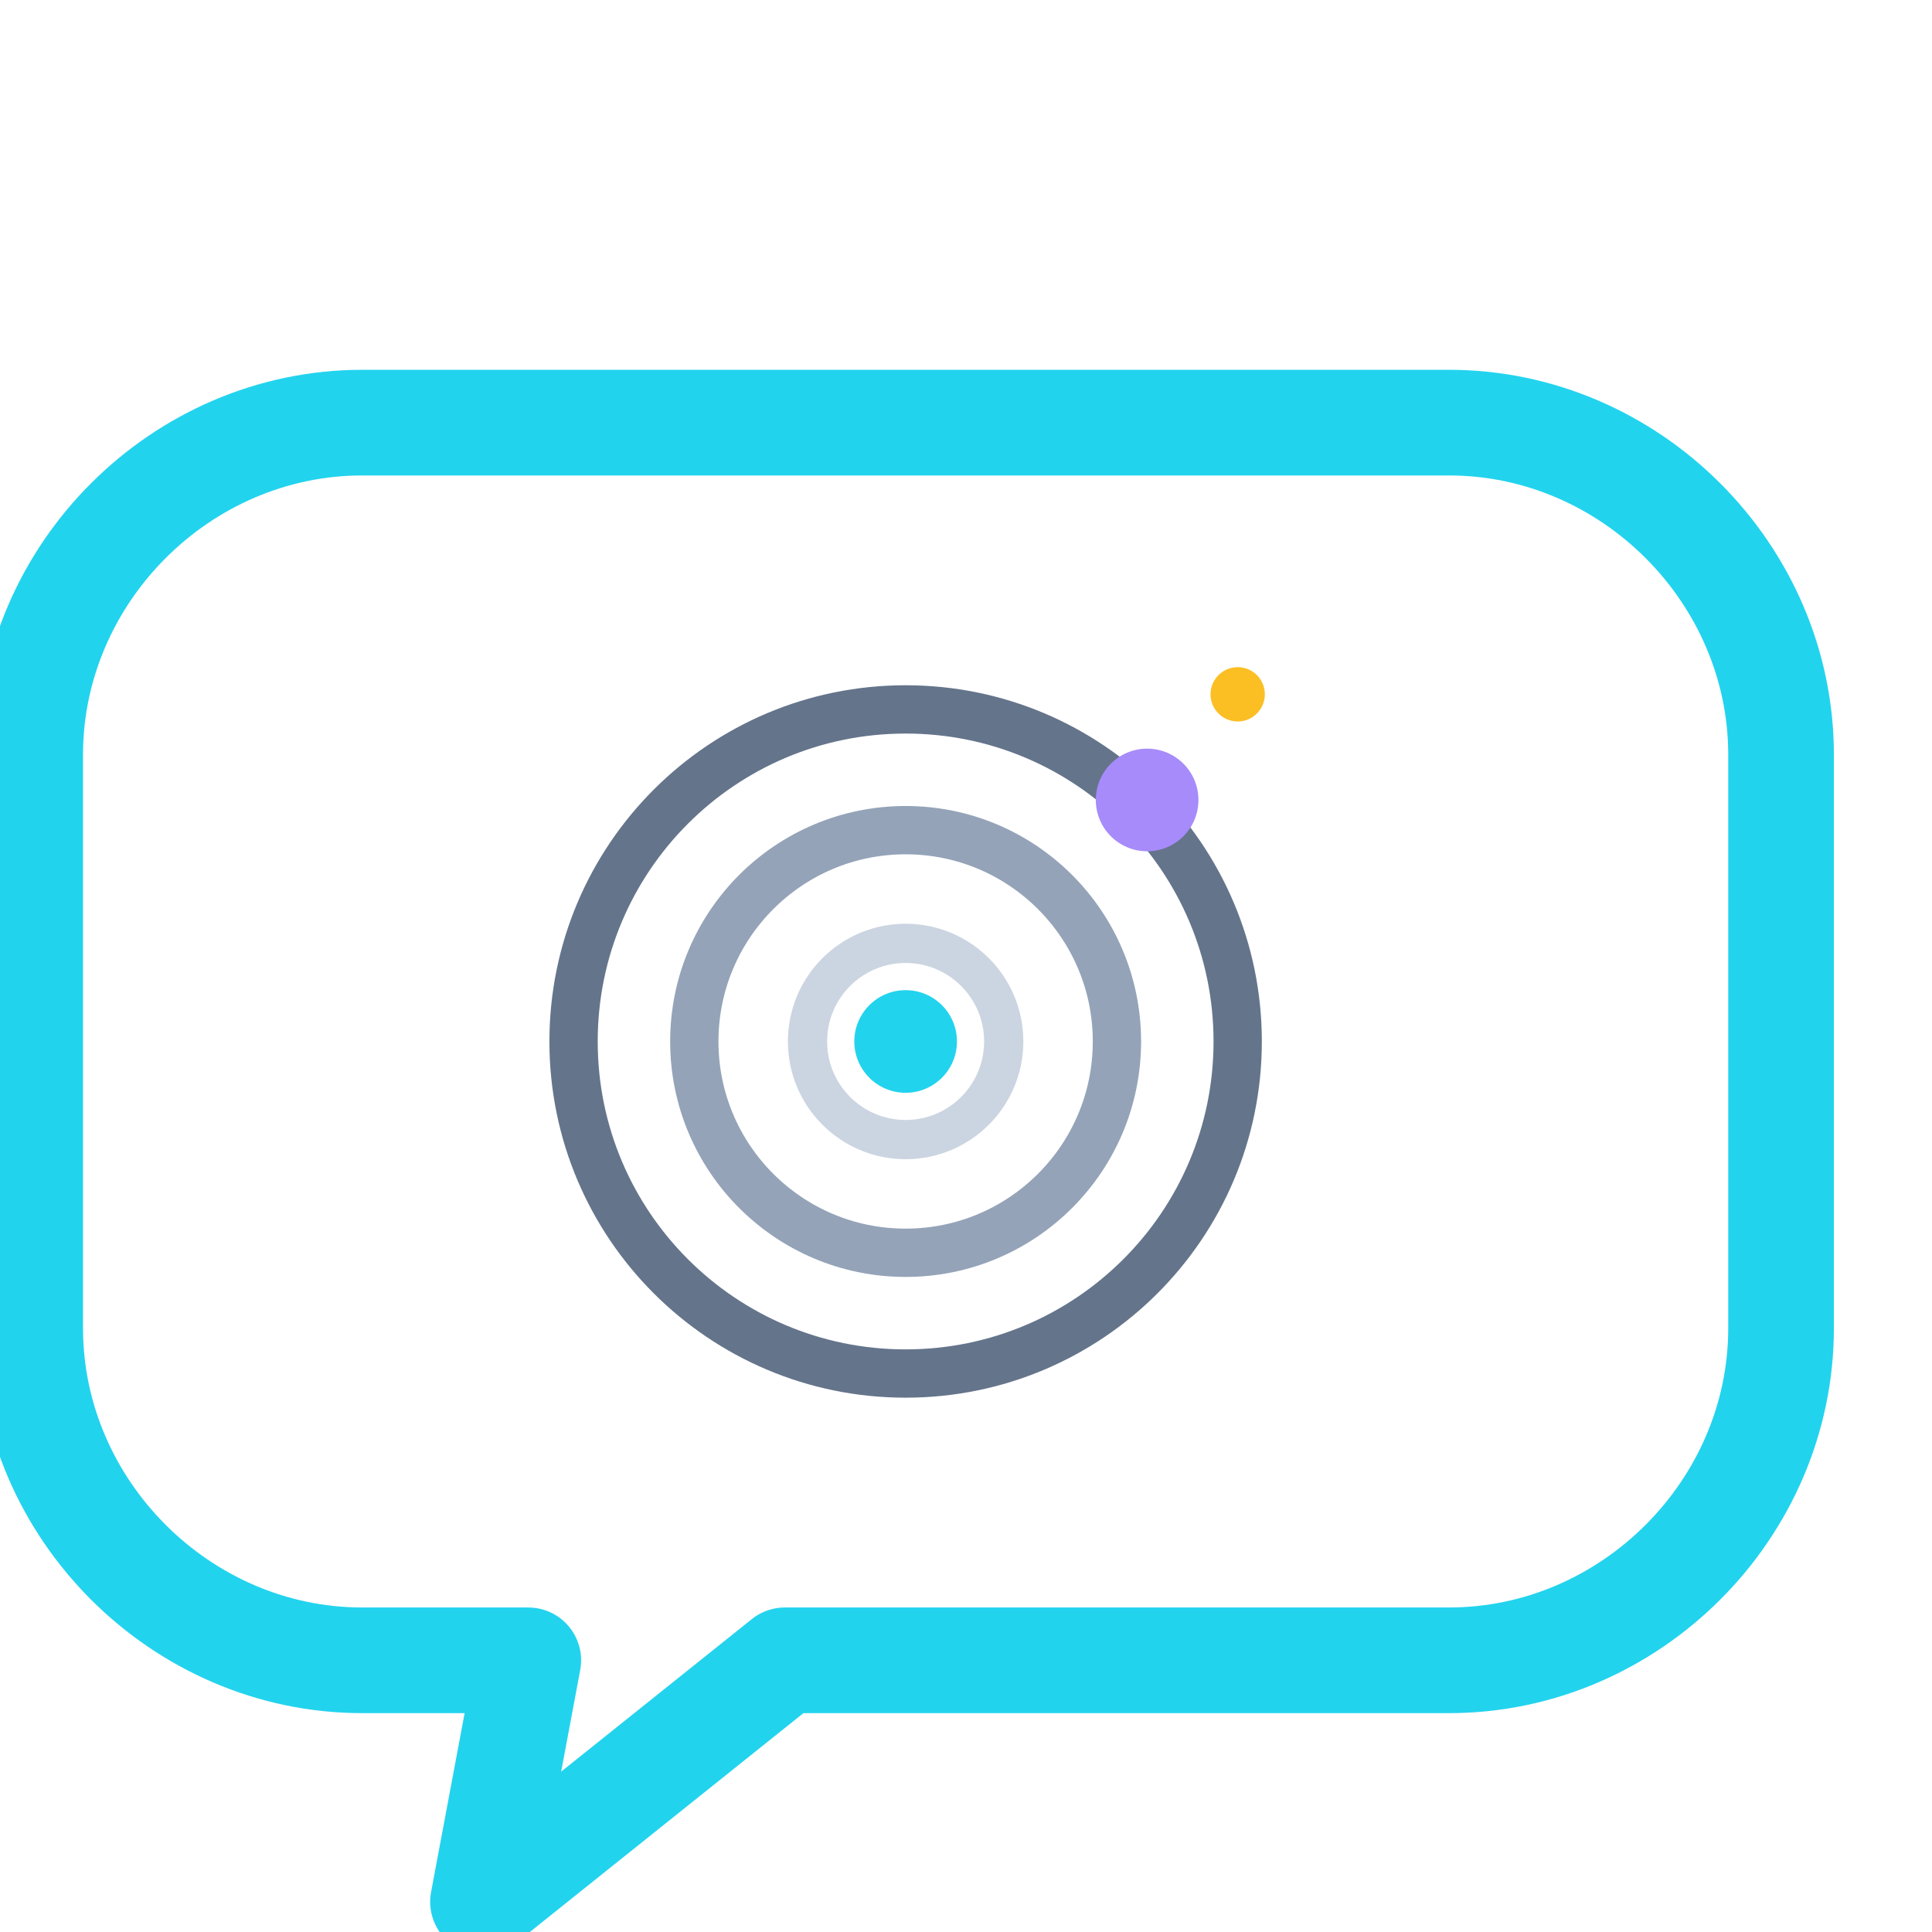
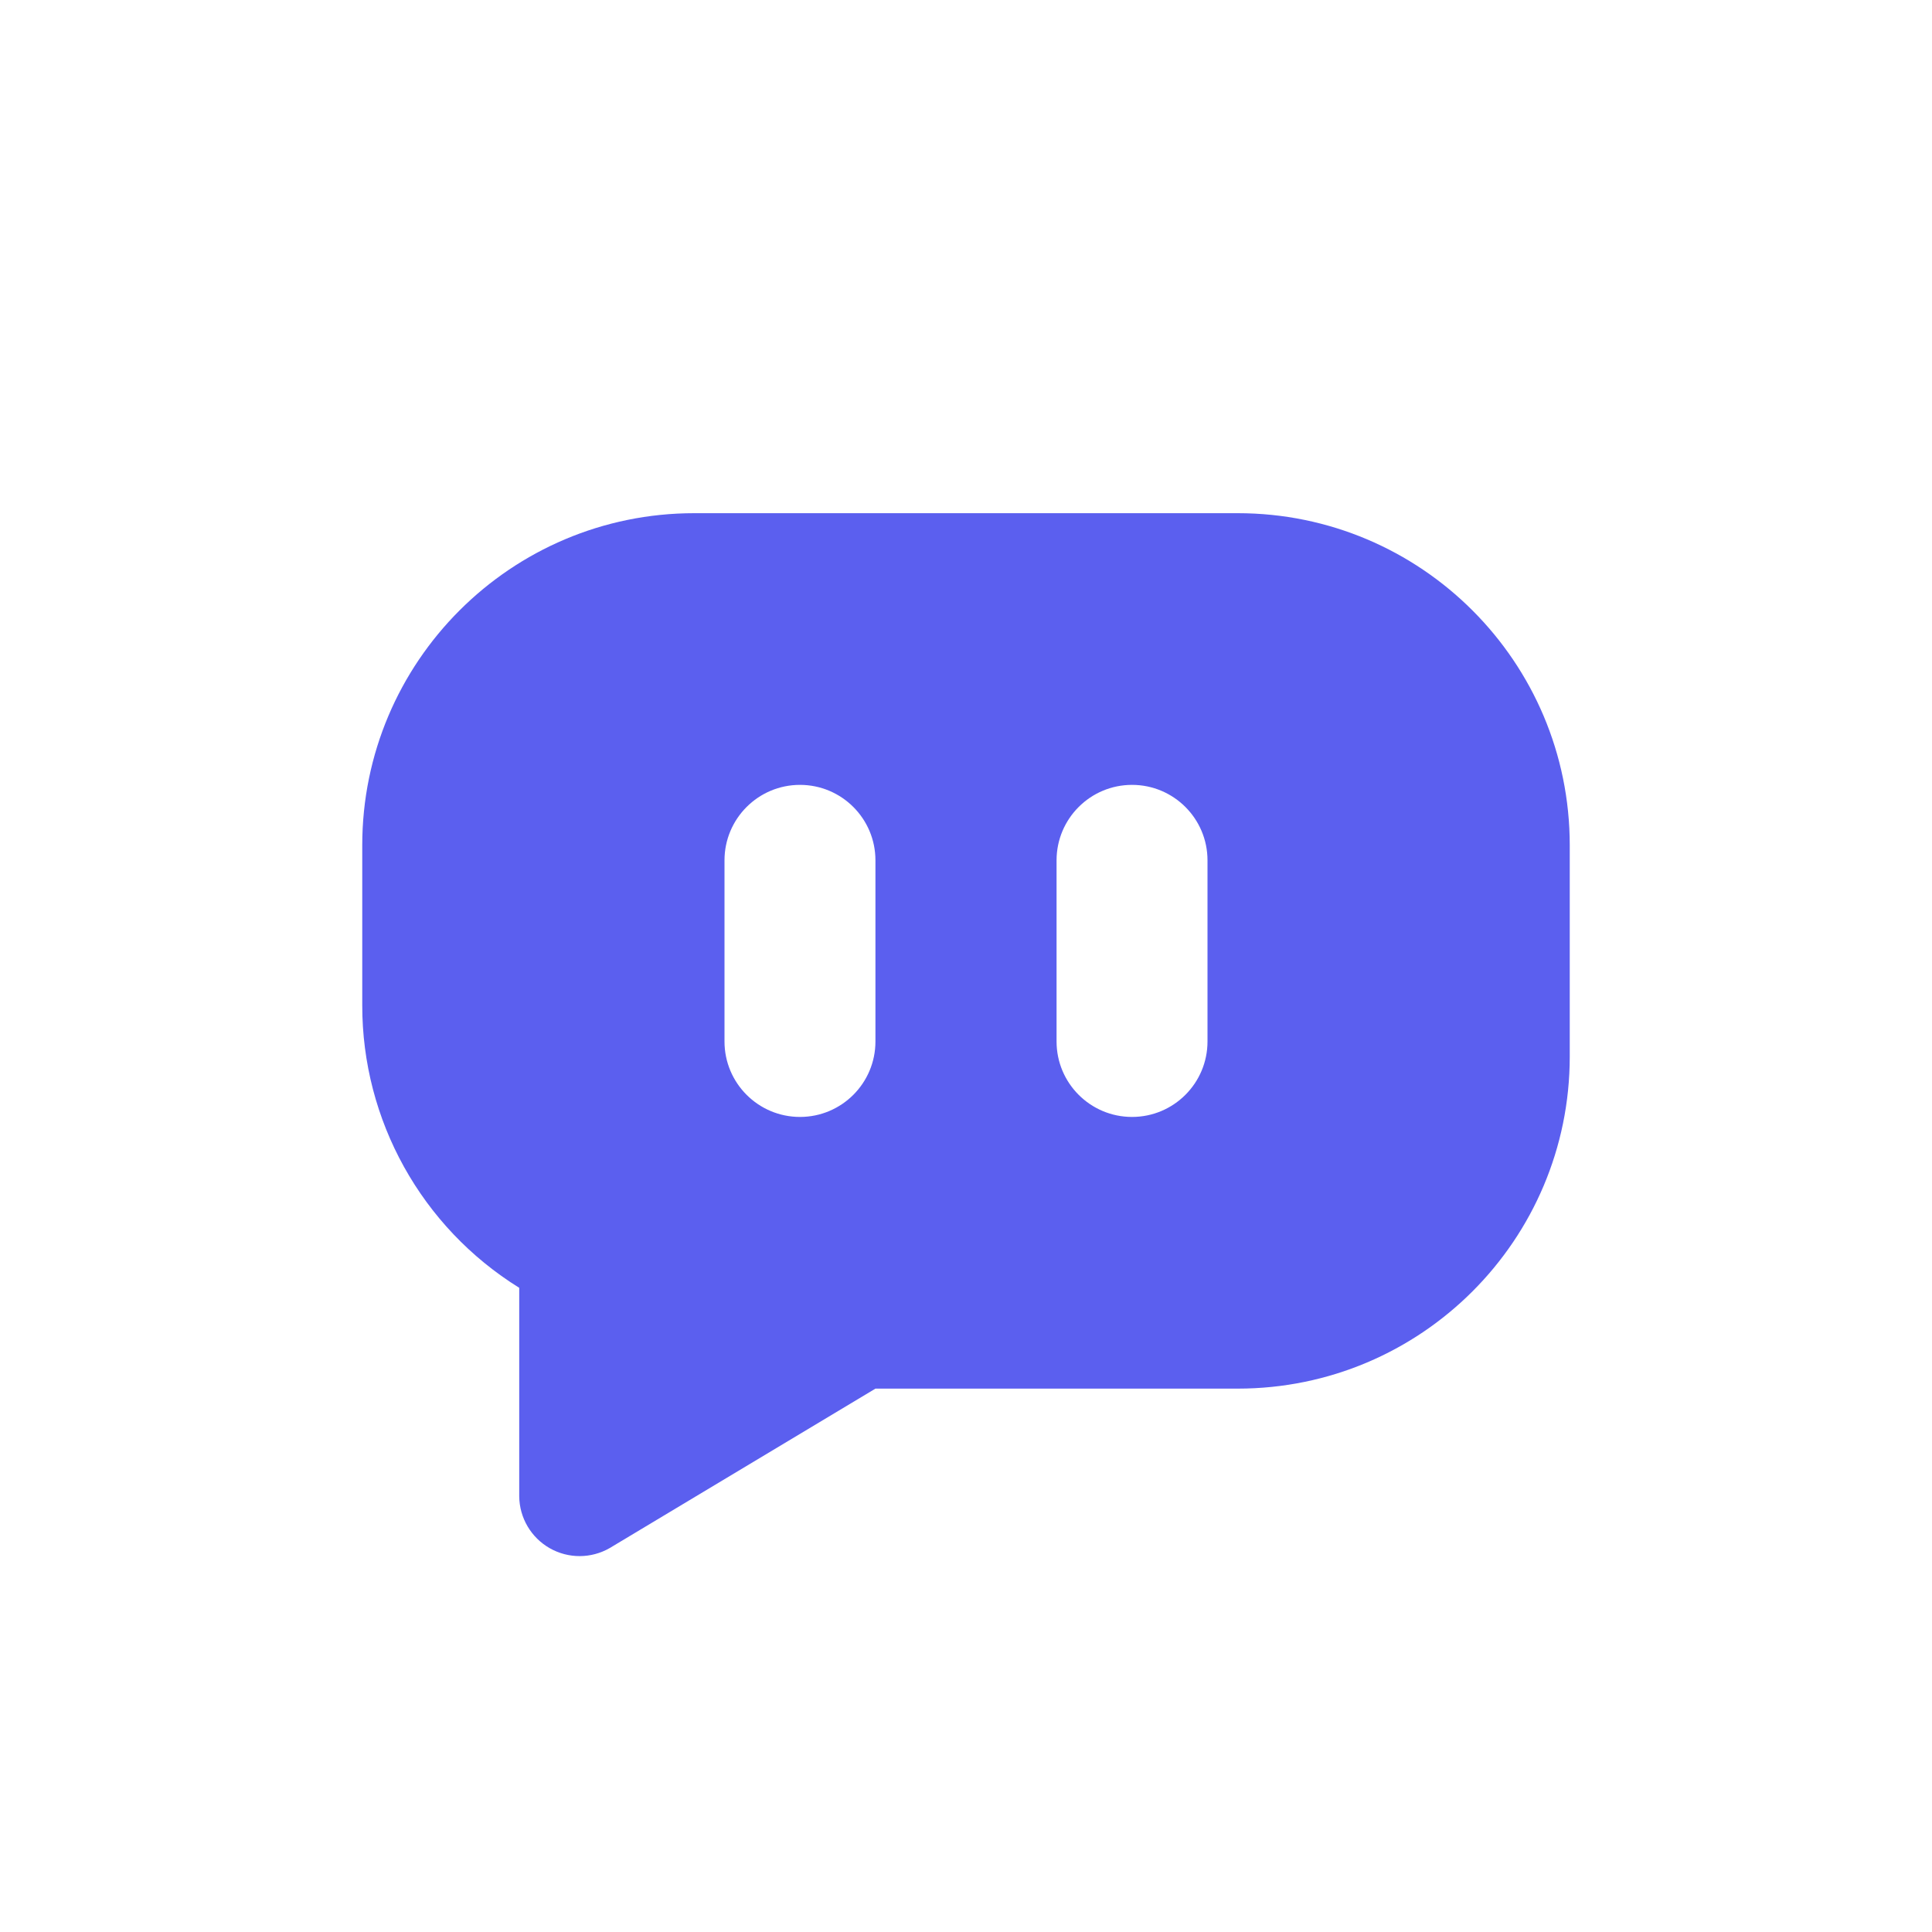
- <svg xmlns="http://www.w3.org/2000/svg" viewBox="0 0 128 128" role="img" aria-label="thinkbot">
-   <path fill="none" stroke="#22D3EE" stroke-width="7" stroke-linejoin="round" stroke-linecap="round" d="M24 28h72c12 0 22 10 22 22v38c0 12-10 22-22 22H52l-20 16 3-16H24c-12 0-22-10-22-22V50c0-12 10-22 22-22z" />
-   <circle cx="60" cy="69" r="22" fill="none" stroke="#64748B" stroke-width="3.2" />
-   <circle cx="60" cy="69" r="14" fill="none" stroke="#94A3B8" stroke-width="3.2" />
-   <circle cx="60" cy="69" r="6.5" fill="none" stroke="#CBD5E1" stroke-width="2.6" />
-   <circle cx="60" cy="69" r="3.4" fill="#22D3EE" />
-   <circle cx="76" cy="53" r="3.4" fill="#A78BFA" />
-   <circle cx="82" cy="46" r="1.8" fill="#FBBF24" />
+ <svg xmlns="http://www.w3.org/2000/svg" viewBox="0 0 64 64" role="img" aria-label="thinkbot">
+   <path fill="#5B5FEF" fill-rule="evenodd" d="M23 17h18a11 11 0 0 1 11 11v7a11 11 0 0 1-11 11H29l-8.8 5.28a2 2 0 0 1-3-1.71v-6.91A11 11 0 0 1 12 33.3V28a11 11 0 0 1 11-11Zm3.5 9a2.5 2.5 0 0 0-2.5 2.5v6a2.5 2.5 0 0 0 5 0v-6A2.5 2.5 0 0 0 26.5 26Zm11 0a2.5 2.5 0 0 0-2.5 2.5v6a2.5 2.5 0 0 0 5 0v-6A2.5 2.5 0 0 0 37.5 26Z" />
</svg>
